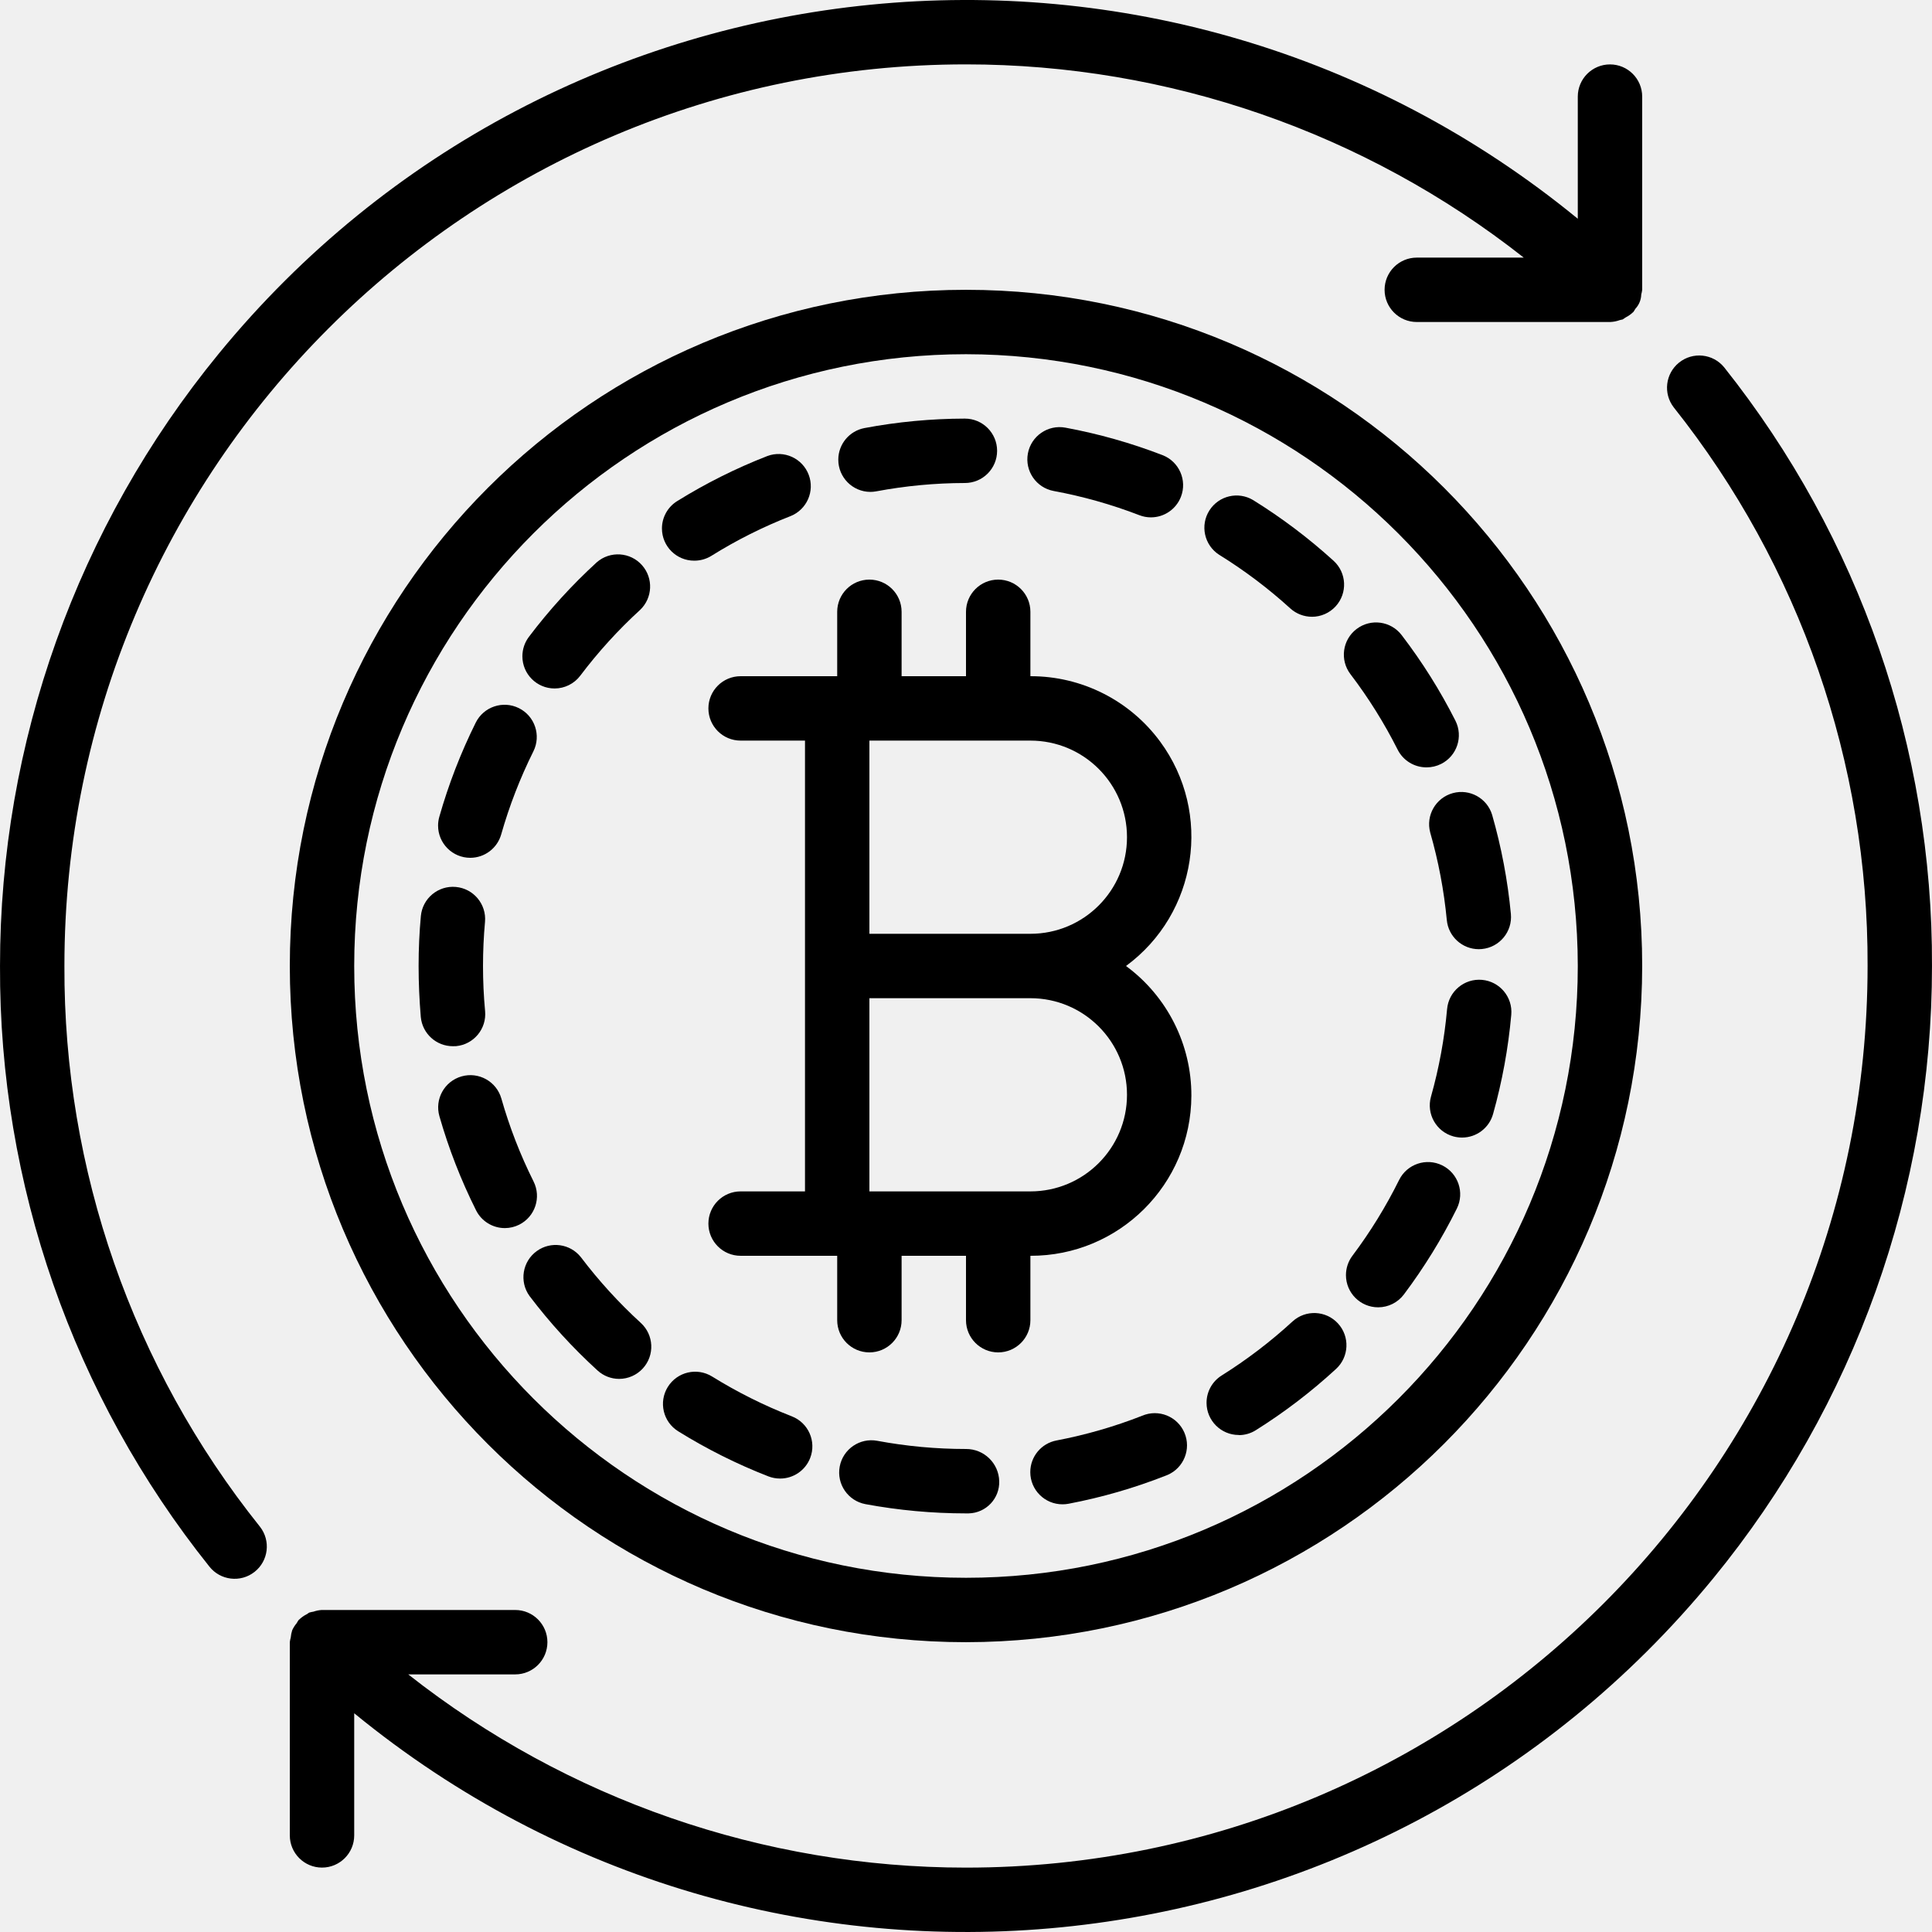
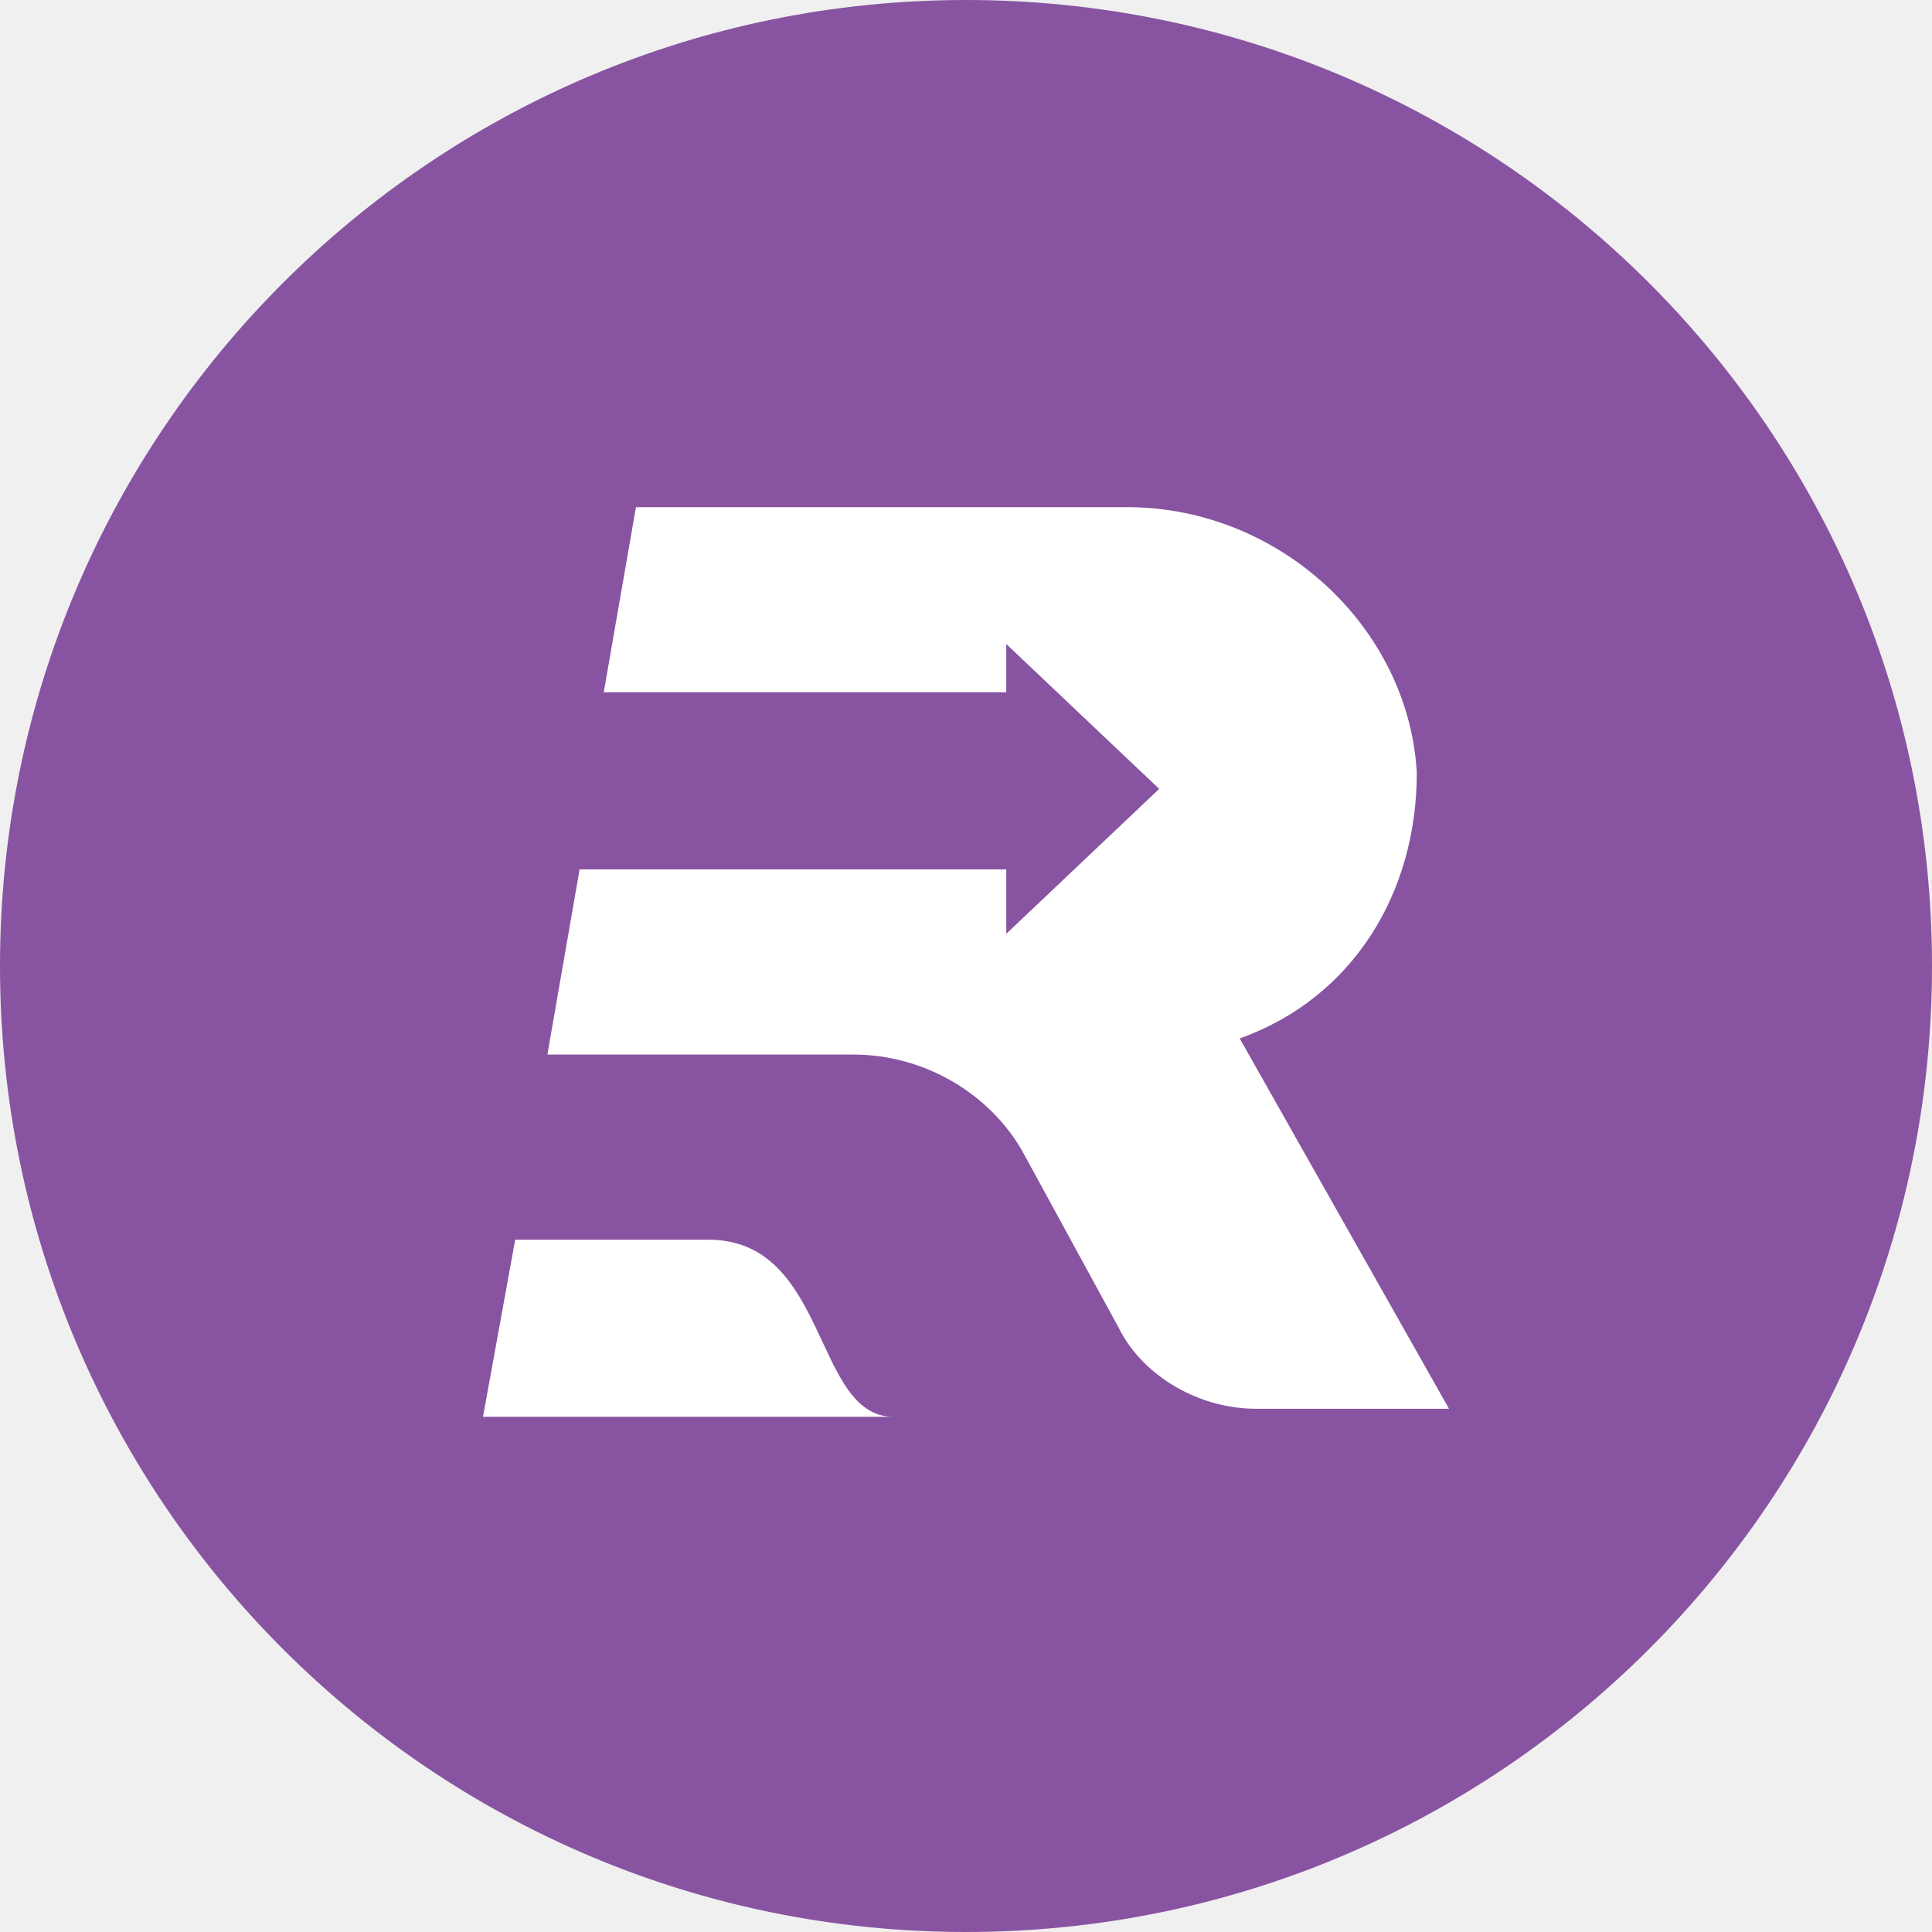
- <svg xmlns="http://www.w3.org/2000/svg" version="1.1" id="Capa_1" x="0px" y="0px" viewBox="0 0 480.007 480.007" style="enable-background:new 0 0 480.007 480.007;" xml:space="preserve">
+ <svg xmlns="http://www.w3.org/2000/svg" version="1.1" id="Layer_1" x="0px" y="0px" viewBox="0 0 24 24" style="enable-background:new 0 0 24 24;" xml:space="preserve">
+   <style type="text/css">
+ 	.st0{fill-rule:evenodd;clip-rule:evenodd;fill:#8854A1;}
+ 	.st1{fill-rule:evenodd;clip-rule:evenodd;fill:#FFFFFF;}
+ </style>
+   <circle class="st0" cx="12" cy="12" r="12" />
  <g>
-     <g>
-       <path d="M400.003,16.003c-4.418,0-8,3.582-8,8v30.344c-102.502-83.983-253.677-68.97-337.66,33.532    c-35.152,42.903-54.354,96.66-54.34,152.124c-0.205,54.208,18.145,106.855,52,149.192c2.73,3.474,7.759,4.077,11.233,1.347    c3.474-2.73,4.077-7.759,1.347-11.233c-0.017-0.022-0.035-0.044-0.052-0.065c-31.596-39.513-48.721-88.648-48.528-139.24    C15.998,116.291,116.282,15.999,239.994,15.994c50.274-0.002,99.087,16.908,138.585,48.009h-26.576c-4.418,0-8,3.582-8,8    s3.582,8,8,8h48h0.08c0.821-0.035,1.631-0.2,2.4-0.488c0.224-0.036,0.445-0.084,0.664-0.144c0.262-0.158,0.516-0.329,0.76-0.512    c0.664-0.337,1.275-0.768,1.816-1.28l0.072-0.048c0.185-0.256,0.353-0.523,0.504-0.8c0.91-0.967,1.433-2.233,1.472-3.56v-0.008    c0.106-0.38,0.183-0.768,0.232-1.16v-48C408.003,19.585,404.422,16.003,400.003,16.003z" />
-     </g>
+     <path class="st1" d="M6.4,15.4L6,17.6h5.1c-1,0-0.8-2.2-2.3-2.2H6.4z" />
+     <path class="st1" d="M15.4,12.9c1.4-0.5,2.2-1.8,2.2-3.3c-0.1-1.8-1.7-3.3-3.6-3.3H7.9L7.5,8.6h5V8l1.9,1.8l-1.9,1.8v-0.8H7.2   l-0.4,2.3h3.8c0.9,0,1.7,0.5,2.1,1.2l1.2,2.2c0.3,0.6,1,1,1.7,1H18L15.4,12.9z" />
  </g>
-   <g>
-     <g>
-       <path d="M428.387,91.283c-2.783-3.432-7.821-3.957-11.253-1.174c-3.37,2.734-3.947,7.656-1.299,11.094    c31.365,39.447,48.354,88.403,48.168,138.8c0.005,123.712-100.279,224.004-223.991,224.009    c-50.274,0.002-99.087-16.908-138.585-48.009h26.576c4.418,0,8-3.582,8-8s-3.582-8-8-8h-48h-0.096    c-0.693,0.047-1.376,0.187-2.032,0.416c-0.346,0.049-0.689,0.124-1.024,0.224c-0.2,0.08-0.352,0.264-0.544,0.36    c-0.744,0.367-1.427,0.847-2.024,1.424l-0.072,0.048c-0.182,0.256-0.348,0.523-0.496,0.8c-0.452,0.536-0.829,1.13-1.12,1.768    c-0.184,0.583-0.305,1.183-0.36,1.792c-0.107,0.383-0.184,0.773-0.232,1.168v48c0,4.418,3.582,8,8,8s8-3.582,8-8v-30.344    c102.502,83.983,253.677,68.97,337.66-33.532c35.152-42.903,54.354-96.66,54.34-152.124    C480.203,186.004,461.997,133.548,428.387,91.283z" />
-     </g>
-   </g>
-   <g>
-     <g>
-       <path d="M279.755,240.003c17.74-13.054,21.538-38.018,8.483-55.757c-7.54-10.245-19.515-16.279-32.235-16.243v-16    c0-4.418-3.582-8-8-8s-8,3.582-8,8v16h-16v-16c0-4.418-3.582-8-8-8s-8,3.582-8,8v16h-24c-4.418,0-8,3.582-8,8s3.582,8,8,8h16v112    h-16c-4.418,0-8,3.582-8,8s3.582,8,8,8h24v16c0,4.418,3.582,8,8,8s8-3.582,8-8v-16h16v16c0,4.418,3.582,8,8,8s8-3.582,8-8v-16    c22.025,0.063,39.931-17.74,39.995-39.765C296.035,259.518,290.001,247.543,279.755,240.003z M216.003,184.003h40    c13.255,0,24,10.745,24,24s-10.745,24-24,24h-40V184.003z M256.003,296.003h-40v-48h40c13.255,0,24,10.745,24,24    S269.258,296.003,256.003,296.003z" />
-     </g>
-   </g>
-   <g>
-     <g>
-       <path d="M240.003,72.003c-92.784,0-168,75.216-168,168s75.216,168,168,168c92.74-0.106,167.894-75.26,168-168    C408.003,147.219,332.787,72.003,240.003,72.003z M240.003,392.003c-83.947,0-152-68.053-152-152s68.053-152,152-152    c83.909,0.093,151.907,68.091,152,152C392.003,323.951,323.951,392.003,240.003,392.003z" />
-     </g>
-   </g>
-   <g>
-     <g>
-       <g>
-         <path d="M132.563,293.539c-3.3-6.606-5.978-13.505-8-20.608c-1.213-4.25-5.642-6.713-9.892-5.5     c-4.25,1.213-6.713,5.642-5.5,9.892c2.307,8.056,5.354,15.882,9.104,23.376c1.358,2.717,4.137,4.429,7.173,4.422     c1.231-0.006,2.445-0.294,3.546-0.846C132.945,302.296,134.543,297.489,132.563,293.539z" />
-         <path d="M125.475,305.123c-0.009,0-0.018-0.002-0.027-0.002c-0.01,0-0.02,0.002-0.029,0.002H125.475z" />
-         <path d="M113.323,259.915c4.392-0.422,7.613-4.319,7.2-8.712c-0.352-3.704-0.52-7.504-0.52-11.2s0.168-7.336,0.496-10.944     c0.402-4.401-2.839-8.294-7.24-8.696c-4.401-0.402-8.294,2.839-8.696,7.24c-0.376,4.096-0.56,8.176-0.56,12.4     s0.192,8.496,0.544,12.672c0.385,4.125,3.857,7.274,8,7.256C112.803,259.931,113.051,259.923,113.323,259.915z" />
-         <path d="M153.843,342.587c-0.006,0-0.011-0.001-0.017-0.001c-0.005,0-0.01,0.001-0.015,0.001H153.843z" />
-         <path d="M335.515,167.491c4.477,5.877,8.402,12.155,11.728,18.752c1.366,2.719,4.157,4.428,7.2,4.408h0.024     c1.243-0.002,2.469-0.294,3.58-0.852c3.948-1.984,5.54-6.792,3.556-10.74c-3.785-7.482-8.255-14.598-13.352-21.256     c-2.675-3.517-7.695-4.199-11.212-1.524C333.522,158.954,332.84,163.974,335.515,167.491z" />
-         <path d="M355.339,206.843c2.038,7.103,3.418,14.379,4.12,21.736c0.387,4.104,3.83,7.242,7.952,7.248     c0.257,0.003,0.513-0.011,0.768-0.04c4.395-0.422,7.618-4.324,7.2-8.72c-0.792-8.339-2.354-16.588-4.664-24.64     c-1.262-4.121-5.561-6.502-9.724-5.385C356.724,198.188,354.194,202.576,355.339,206.843z" />
-         <path d="M116.843,213.123c3.571-0.007,6.705-2.38,7.68-5.816c2.025-7.112,4.703-14.021,8-20.64     c1.968-3.957,0.357-8.76-3.6-10.728c-3.957-1.968-8.76-0.357-10.728,3.6c-3.726,7.504-6.755,15.334-9.048,23.392     c-0.203,0.714-0.306,1.452-0.306,2.194C108.842,209.544,112.425,213.124,116.843,213.123z" />
-         <path d="M144.307,312.331c-2.658-3.34-7.47-4.005-10.934-1.511c-3.586,2.582-4.399,7.581-1.818,11.167     c5.057,6.675,10.715,12.871,16.904,18.512c1.465,1.342,3.38,2.086,5.367,2.087c2.245-0.003,4.386-0.95,5.899-2.61     c2.977-3.265,2.743-8.325-0.522-11.302C153.754,323.689,148.768,318.219,144.307,312.331z" />
-         <path d="M137.783,171.051c2.501,0.001,4.859-1.168,6.372-3.16c4.454-5.903,9.44-11.385,14.896-16.376     c3.097-2.96,3.312-7.834,0.489-11.055c-2.912-3.323-7.966-3.656-11.289-0.745c-6.176,5.651-11.82,11.855-16.864,18.536     c-1.039,1.385-1.6,3.069-1.6,4.8C129.787,167.468,133.367,171.049,137.783,171.051z" />
-         <polygon points="137.787,171.051 137.783,171.051 137.779,171.051    " />
-         <path d="M196.731,351.891c-6.888-2.684-13.516-5.994-19.8-9.888c-3.756-2.328-8.688-1.172-11.016,2.584     c-2.328,3.755-1.172,8.688,2.584,11.016c7.105,4.416,14.604,8.166,22.4,11.2c0.926,0.359,1.911,0.543,2.904,0.544l0.032,0     c3.298-0.002,6.257-2.027,7.452-5.1C202.889,358.129,200.849,353.493,196.731,351.891z" />
-         <path d="M321.115,328.331c-5.445,5-11.336,9.491-17.6,13.416c-2.333,1.464-3.748,4.025-3.747,6.779     c0.002,4.418,3.585,7.999,8.003,7.997v0.032c1.497,0.003,2.965-0.418,4.232-1.216c7.099-4.451,13.773-9.547,19.936-15.224     c3.254-2.989,3.469-8.05,0.48-11.304S324.369,325.342,321.115,328.331z" />
-         <path d="M302.899,137.835c6.291,3.89,12.209,8.351,17.68,13.328c1.475,1.336,3.394,2.075,5.384,2.072l-0.024,0.008     c2.255,0.001,4.406-0.95,5.923-2.619c2.972-3.27,2.73-8.329-0.539-11.301c-6.193-5.628-12.888-10.678-20-15.088     c-3.703-2.207-8.49-1.082-10.822,2.543C298.11,130.494,299.184,135.444,302.899,137.835z" />
-         <path d="M172.483,139.299c1.484,0.008,2.941-0.396,4.208-1.168c6.263-3.915,12.879-7.236,19.76-9.92     c4.018-1.63,6.007-6.163,4.484-10.223c-1.552-4.137-6.163-6.233-10.3-4.681c-7.795,3.036-15.294,6.785-22.4,11.2     c-2.353,1.464-3.78,4.042-3.773,6.813C164.474,135.738,168.065,139.311,172.483,139.299z" />
-         <path d="M368.215,243.447c-4.403-0.393-8.291,2.857-8.684,7.26c-0.656,7.359-1.995,14.641-4,21.752     c-0.001,0.002-0.001,0.004-0.002,0.006c-1.195,4.254,1.284,8.671,5.538,9.866c0.709,0.196,1.441,0.295,2.176,0.296     c3.582,0.003,6.73-2.377,7.704-5.824c2.265-8.067,3.781-16.326,4.528-24.672C375.869,247.728,372.618,243.84,368.215,243.447z" />
-         <path d="M358.335,289.543c-3.961-1.962-8.762-0.341-10.724,3.62c-3.281,6.624-7.167,12.931-11.608,18.84     c-1.039,1.385-1.6,3.069-1.6,4.8c0,4.418,3.582,8,8,8c2.518,0,4.889-1.186,6.4-3.2c5.026-6.696,9.428-13.837,13.152-21.336     C363.917,296.306,362.296,291.505,358.335,289.543z" />
-         <path d="M216.235,122.211c0.491,0,0.981-0.046,1.464-0.136c7.265-1.365,14.64-2.058,22.032-2.072c4.418,0,8-3.582,8-8     s-3.582-8-8-8c-8.377,0.015-16.735,0.802-24.968,2.352c-3.753,0.722-6.471,3.996-6.489,7.818     C208.253,118.591,211.817,122.19,216.235,122.211z" />
-         <path d="M240.003,360.003c-7.394,0.002-14.772-0.678-22.04-2.032c-4.345-0.811-8.525,2.055-9.336,6.4     c-0.811,4.345,2.055,8.525,6.4,9.336c8.238,1.526,16.598,2.295,24.976,2.296h0.512c0.065,0,0.13-0.001,0.195-0.003     c4.293-0.124,7.672-3.704,7.549-7.997C248.142,363.535,244.473,359.98,240.003,360.003z" />
-         <path d="M261.795,121.987c7.267,1.343,14.393,3.357,21.288,6.016c0.918,0.356,1.895,0.538,2.88,0.536     c3.292-0.008,6.243-2.032,7.436-5.1c1.601-4.118-0.439-8.754-4.556-10.356c-7.819-3.02-15.902-5.307-24.144-6.832     c-4.345-0.802-8.518,2.071-9.32,6.416C254.577,117.013,257.45,121.185,261.795,121.987z" />
-         <path d="M283.763,351.747c-6.881,2.697-13.996,4.751-21.256,6.136c-3.797,0.709-6.545,4.029-6.531,7.892     c0.015,4.418,3.609,7.988,8.027,7.972c0.505,0,1.008-0.049,1.504-0.144c8.231-1.568,16.298-3.901,24.096-6.968     c0.154-0.055,0.307-0.115,0.458-0.18c4.062-1.739,5.944-6.442,4.205-10.503C292.527,351.891,287.825,350.008,283.763,351.747z" />
-       </g>
-     </g>
-   </g>
-   <g>
- </g>
-   <g>
- </g>
-   <g>
- </g>
-   <g>
- </g>
-   <g>
- </g>
-   <g>
- </g>
-   <g>
- </g>
-   <g>
- </g>
-   <g>
- </g>
-   <g>
- </g>
-   <g>
- </g>
-   <g>
- </g>
-   <g>
- </g>
-   <g>
- </g>
-   <g>
- </g>
</svg>
